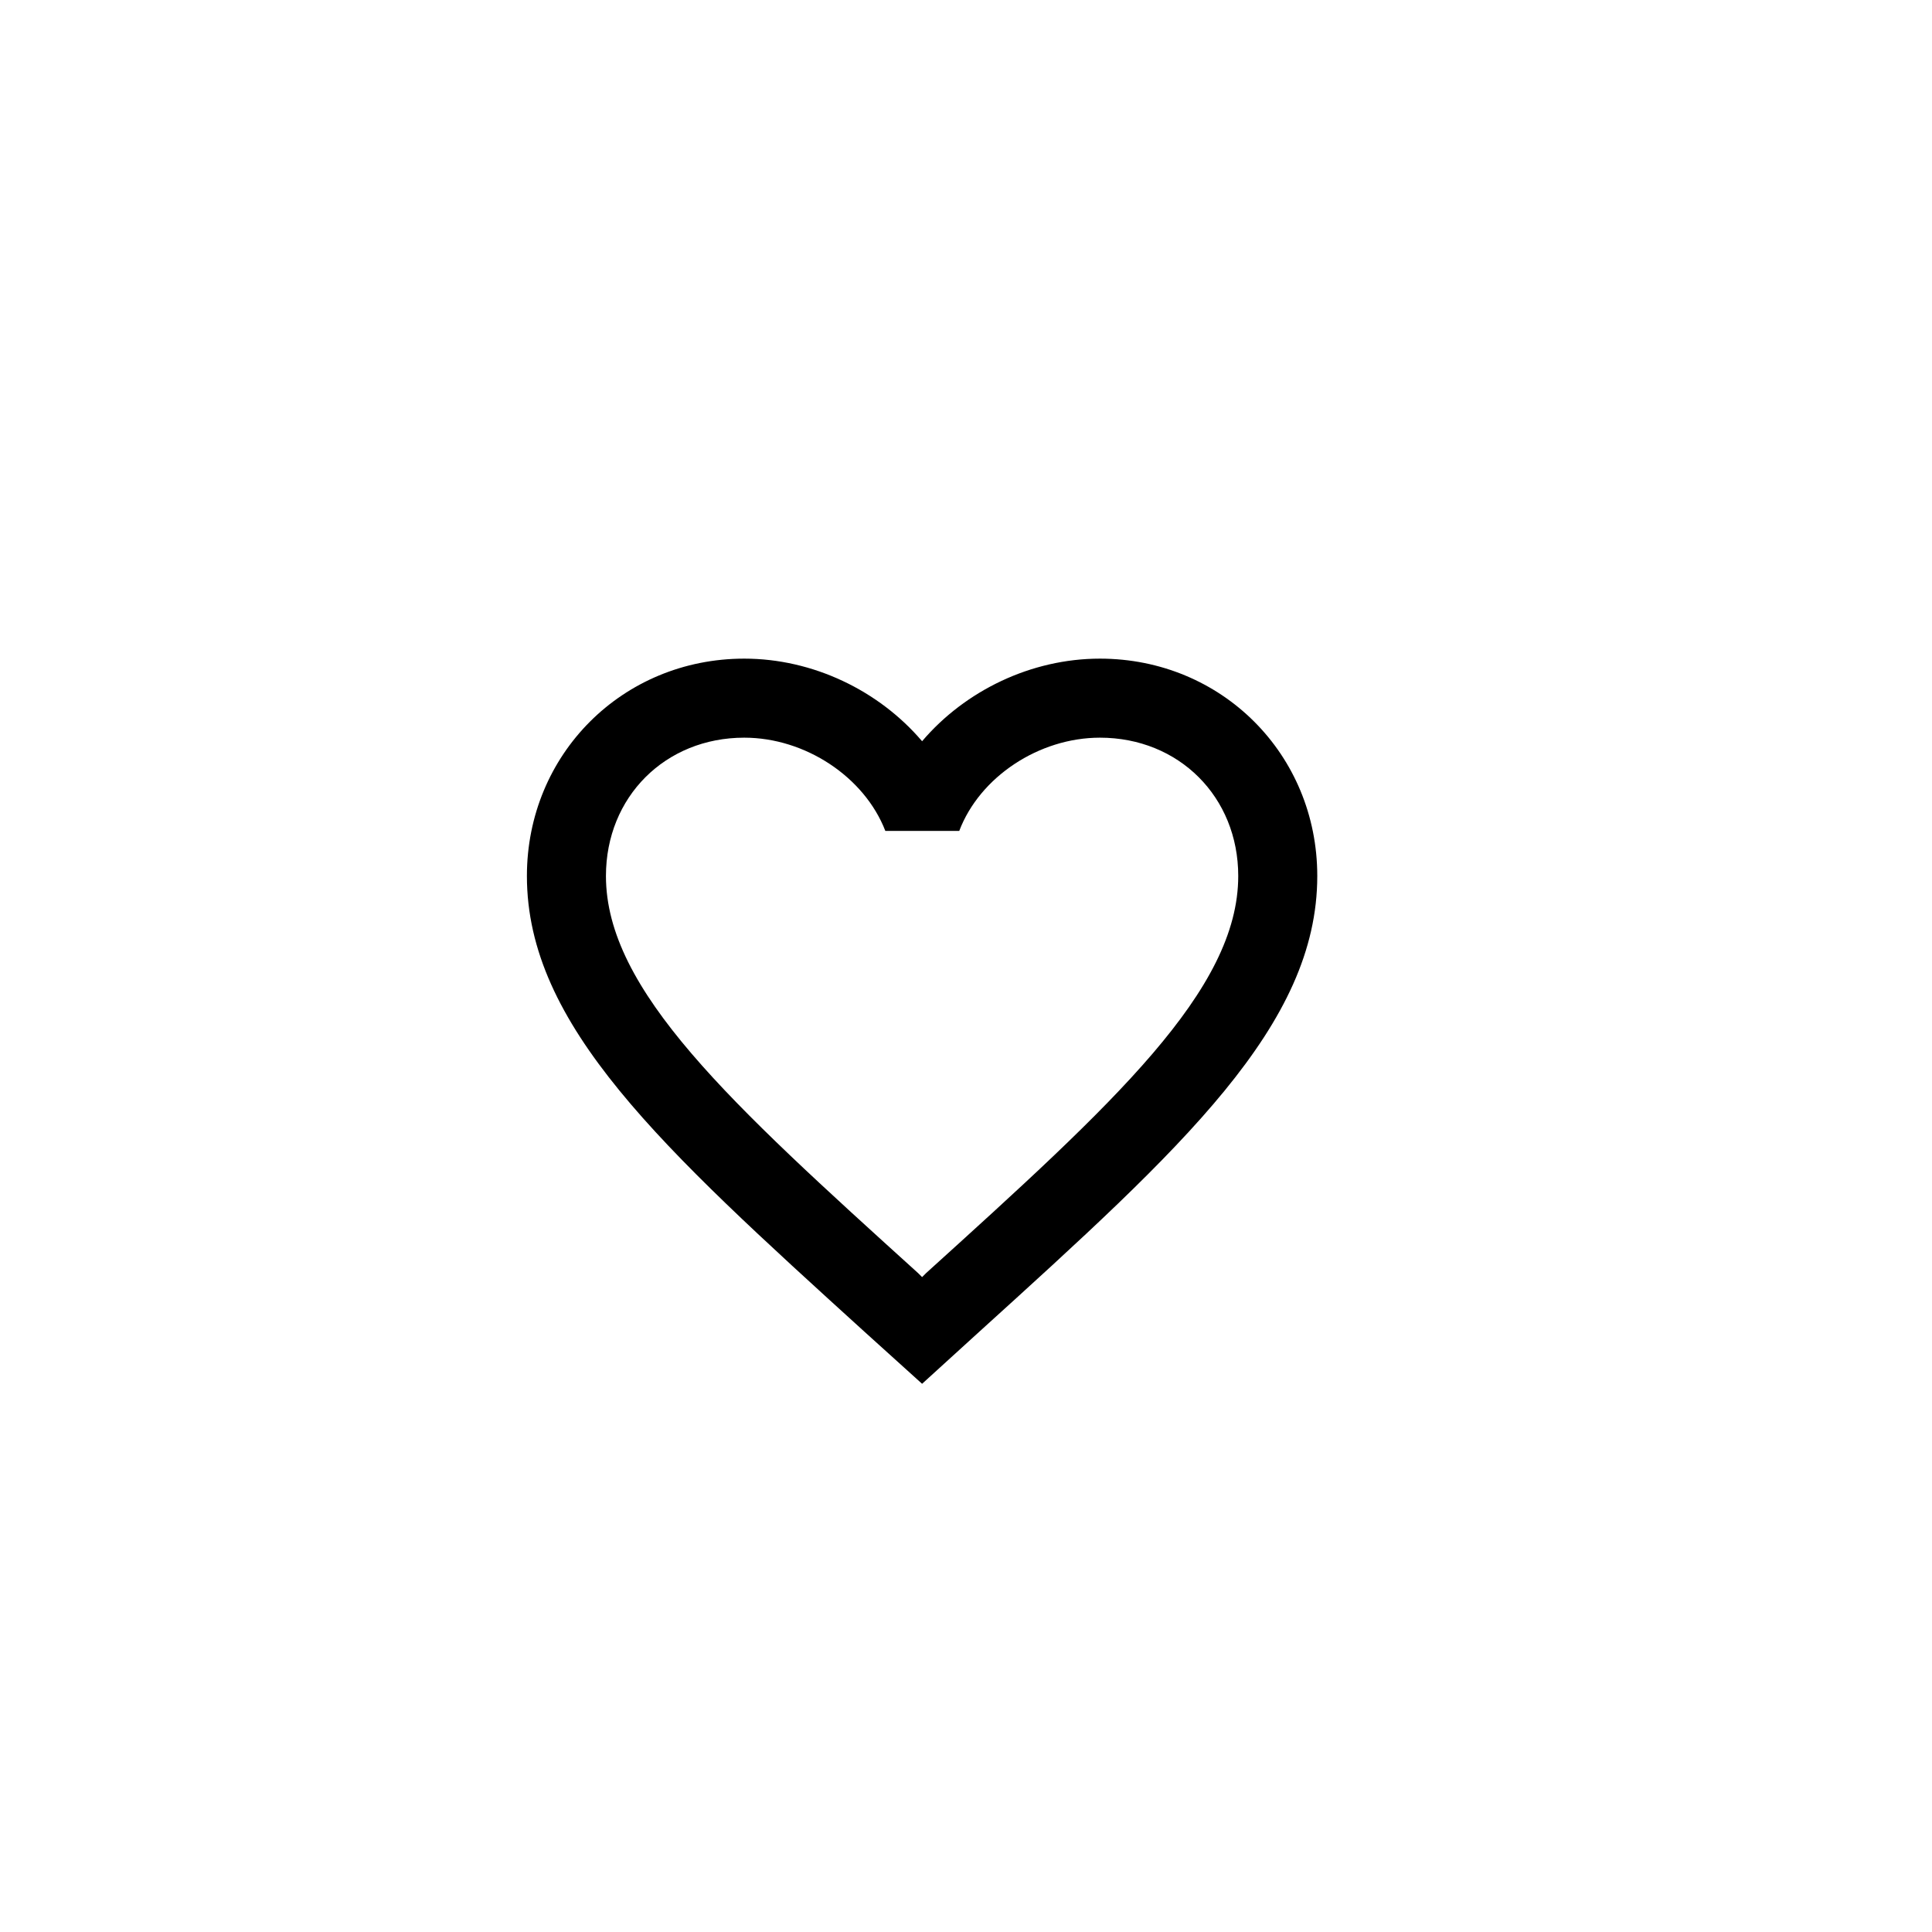
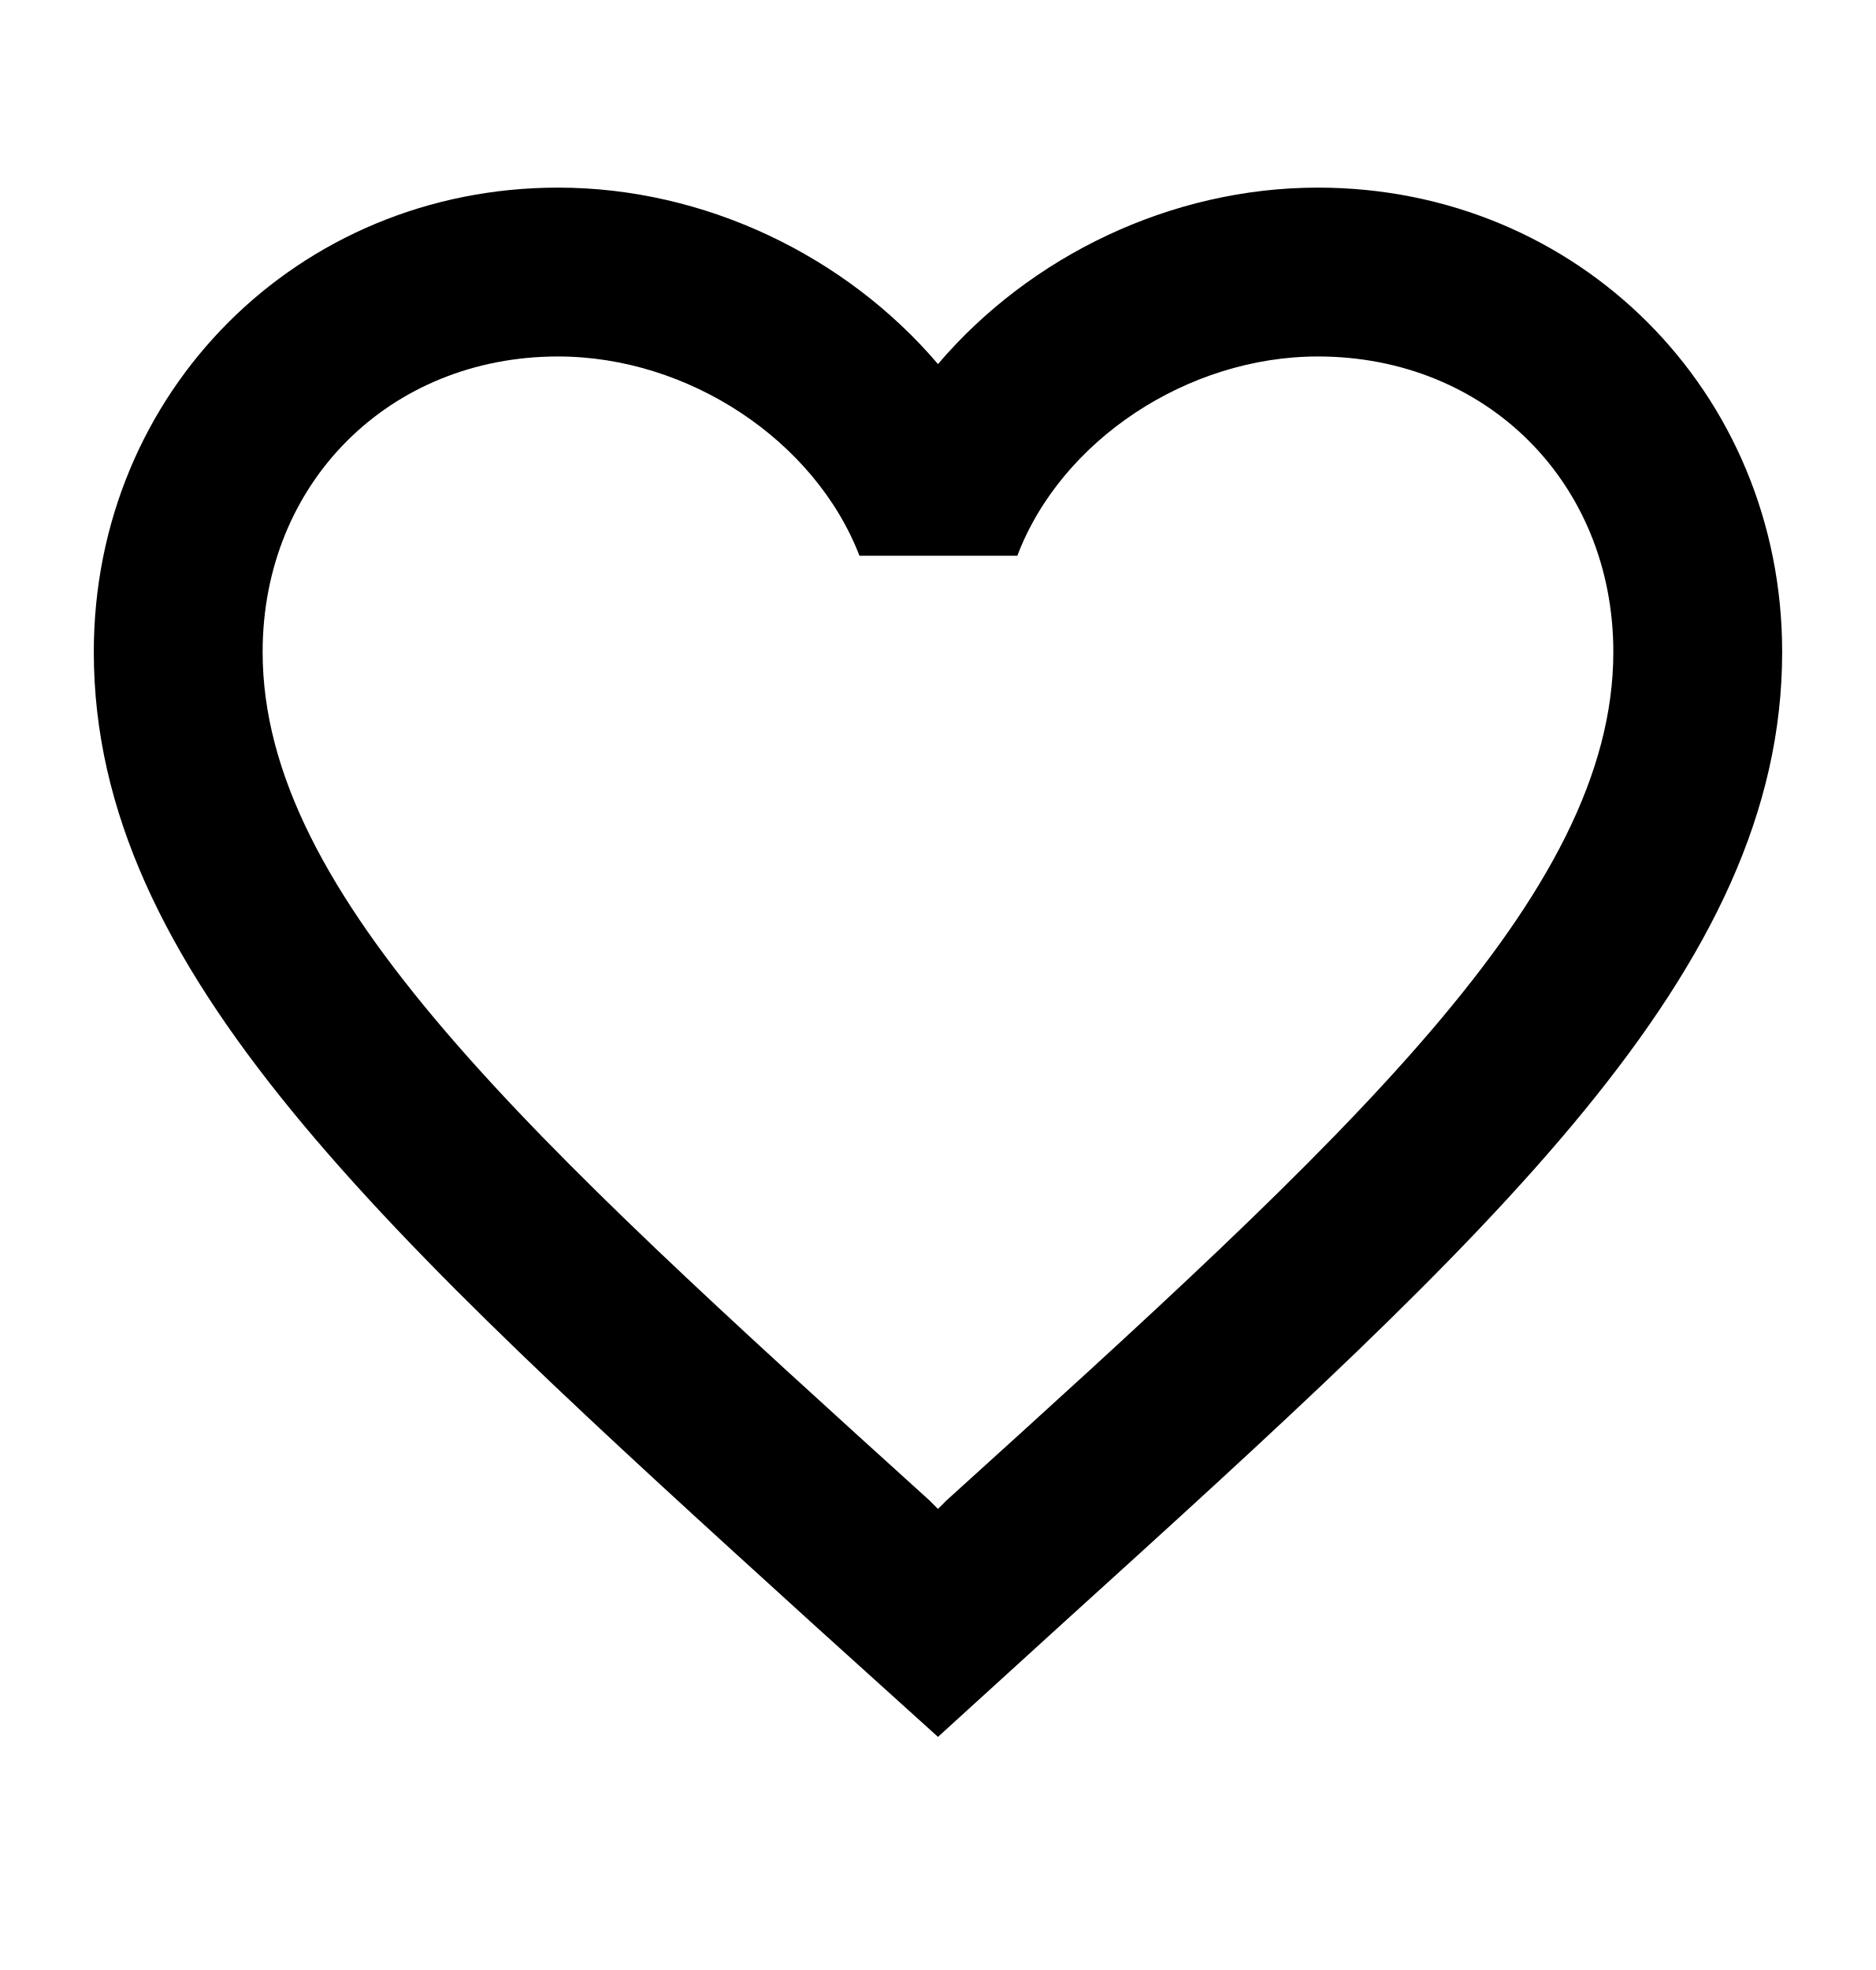
- <svg xmlns="http://www.w3.org/2000/svg" width="44" height="44" viewBox="0 0 44 44" fill="none">
-   <path fill-rule="evenodd" clip-rule="evenodd" d="M25.05 15C23.484 15 21.981 15.729 21 16.881C20.019 15.729 18.516 15 16.95 15C14.178 15 12 17.178 12 19.95C12 23.352 15.06 26.124 19.695 30.336L21 31.515L22.305 30.327C26.94 26.124 30 23.352 30 19.95C30 17.178 27.822 15 25.05 15ZM21.09 28.995L21 29.085L20.91 28.995C16.626 25.116 13.8 22.551 13.8 19.95C13.8 18.15 15.15 16.8 16.95 16.8C18.336 16.8 19.686 17.691 20.163 18.924H21.846C22.314 17.691 23.664 16.8 25.05 16.8C26.85 16.8 28.2 18.15 28.2 19.95C28.2 22.551 25.374 25.116 21.09 28.995Z" fill="black" />
+ <svg xmlns="http://www.w3.org/2000/svg" width="20" height="21" viewBox="-1 -2 20 21" fill="none">
+   <path fill-rule="evenodd" clip-rule="evenodd" d="M13.05 0C11.484 0 9.981 0.729 9 1.881C8.019 0.729 6.516 0 4.95 0C2.178 0 0 2.178 0 4.95C0 8.352 3.06 11.124 7.695 15.336L9 16.515L10.305 15.327C14.94 11.124 18 8.352 18 4.95C18 2.178 15.822 0 13.05 0ZM9.09 13.995L9 14.085L8.91 13.995C4.626 10.116 1.8 7.551 1.8 4.95C1.8 3.15 3.15 1.8 4.95 1.8C6.336 1.8 7.686 2.691 8.163 3.924H9.846C10.314 2.691 11.664 1.8 13.05 1.8C14.85 1.8 16.2 3.15 16.2 4.95C16.2 7.551 13.374 10.116 9.09 13.995Z" fill="black" />
</svg>
